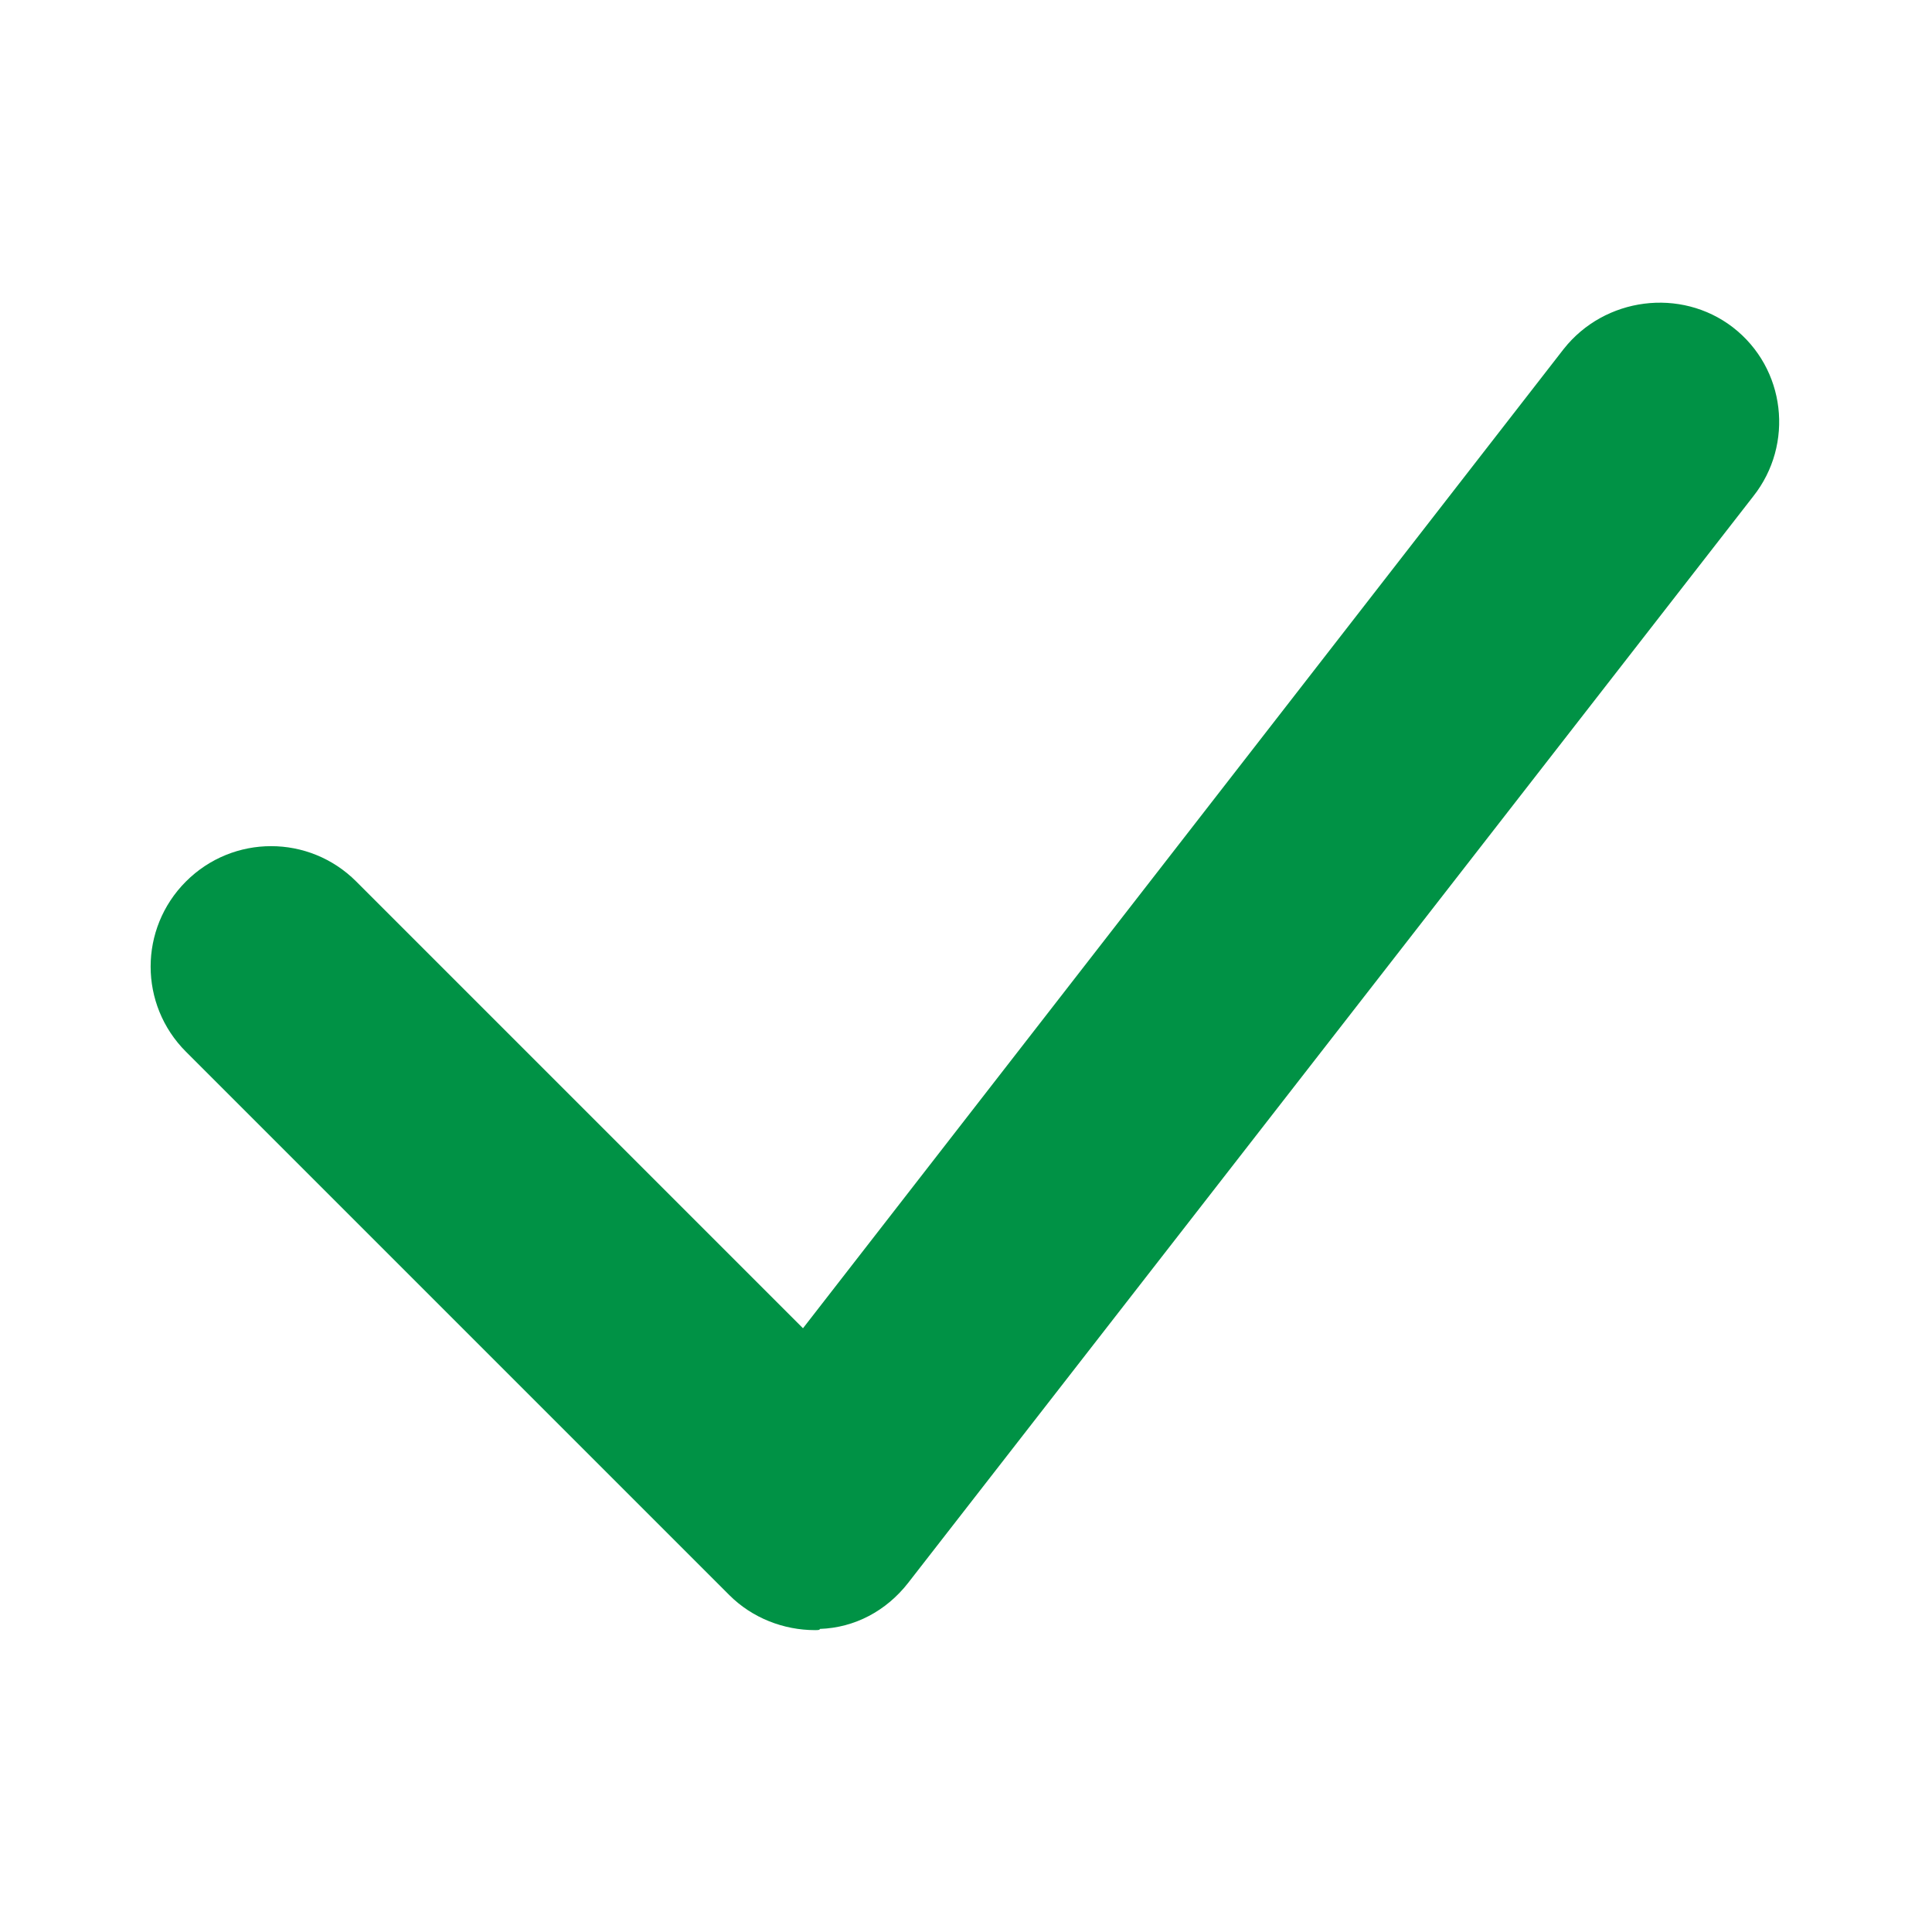
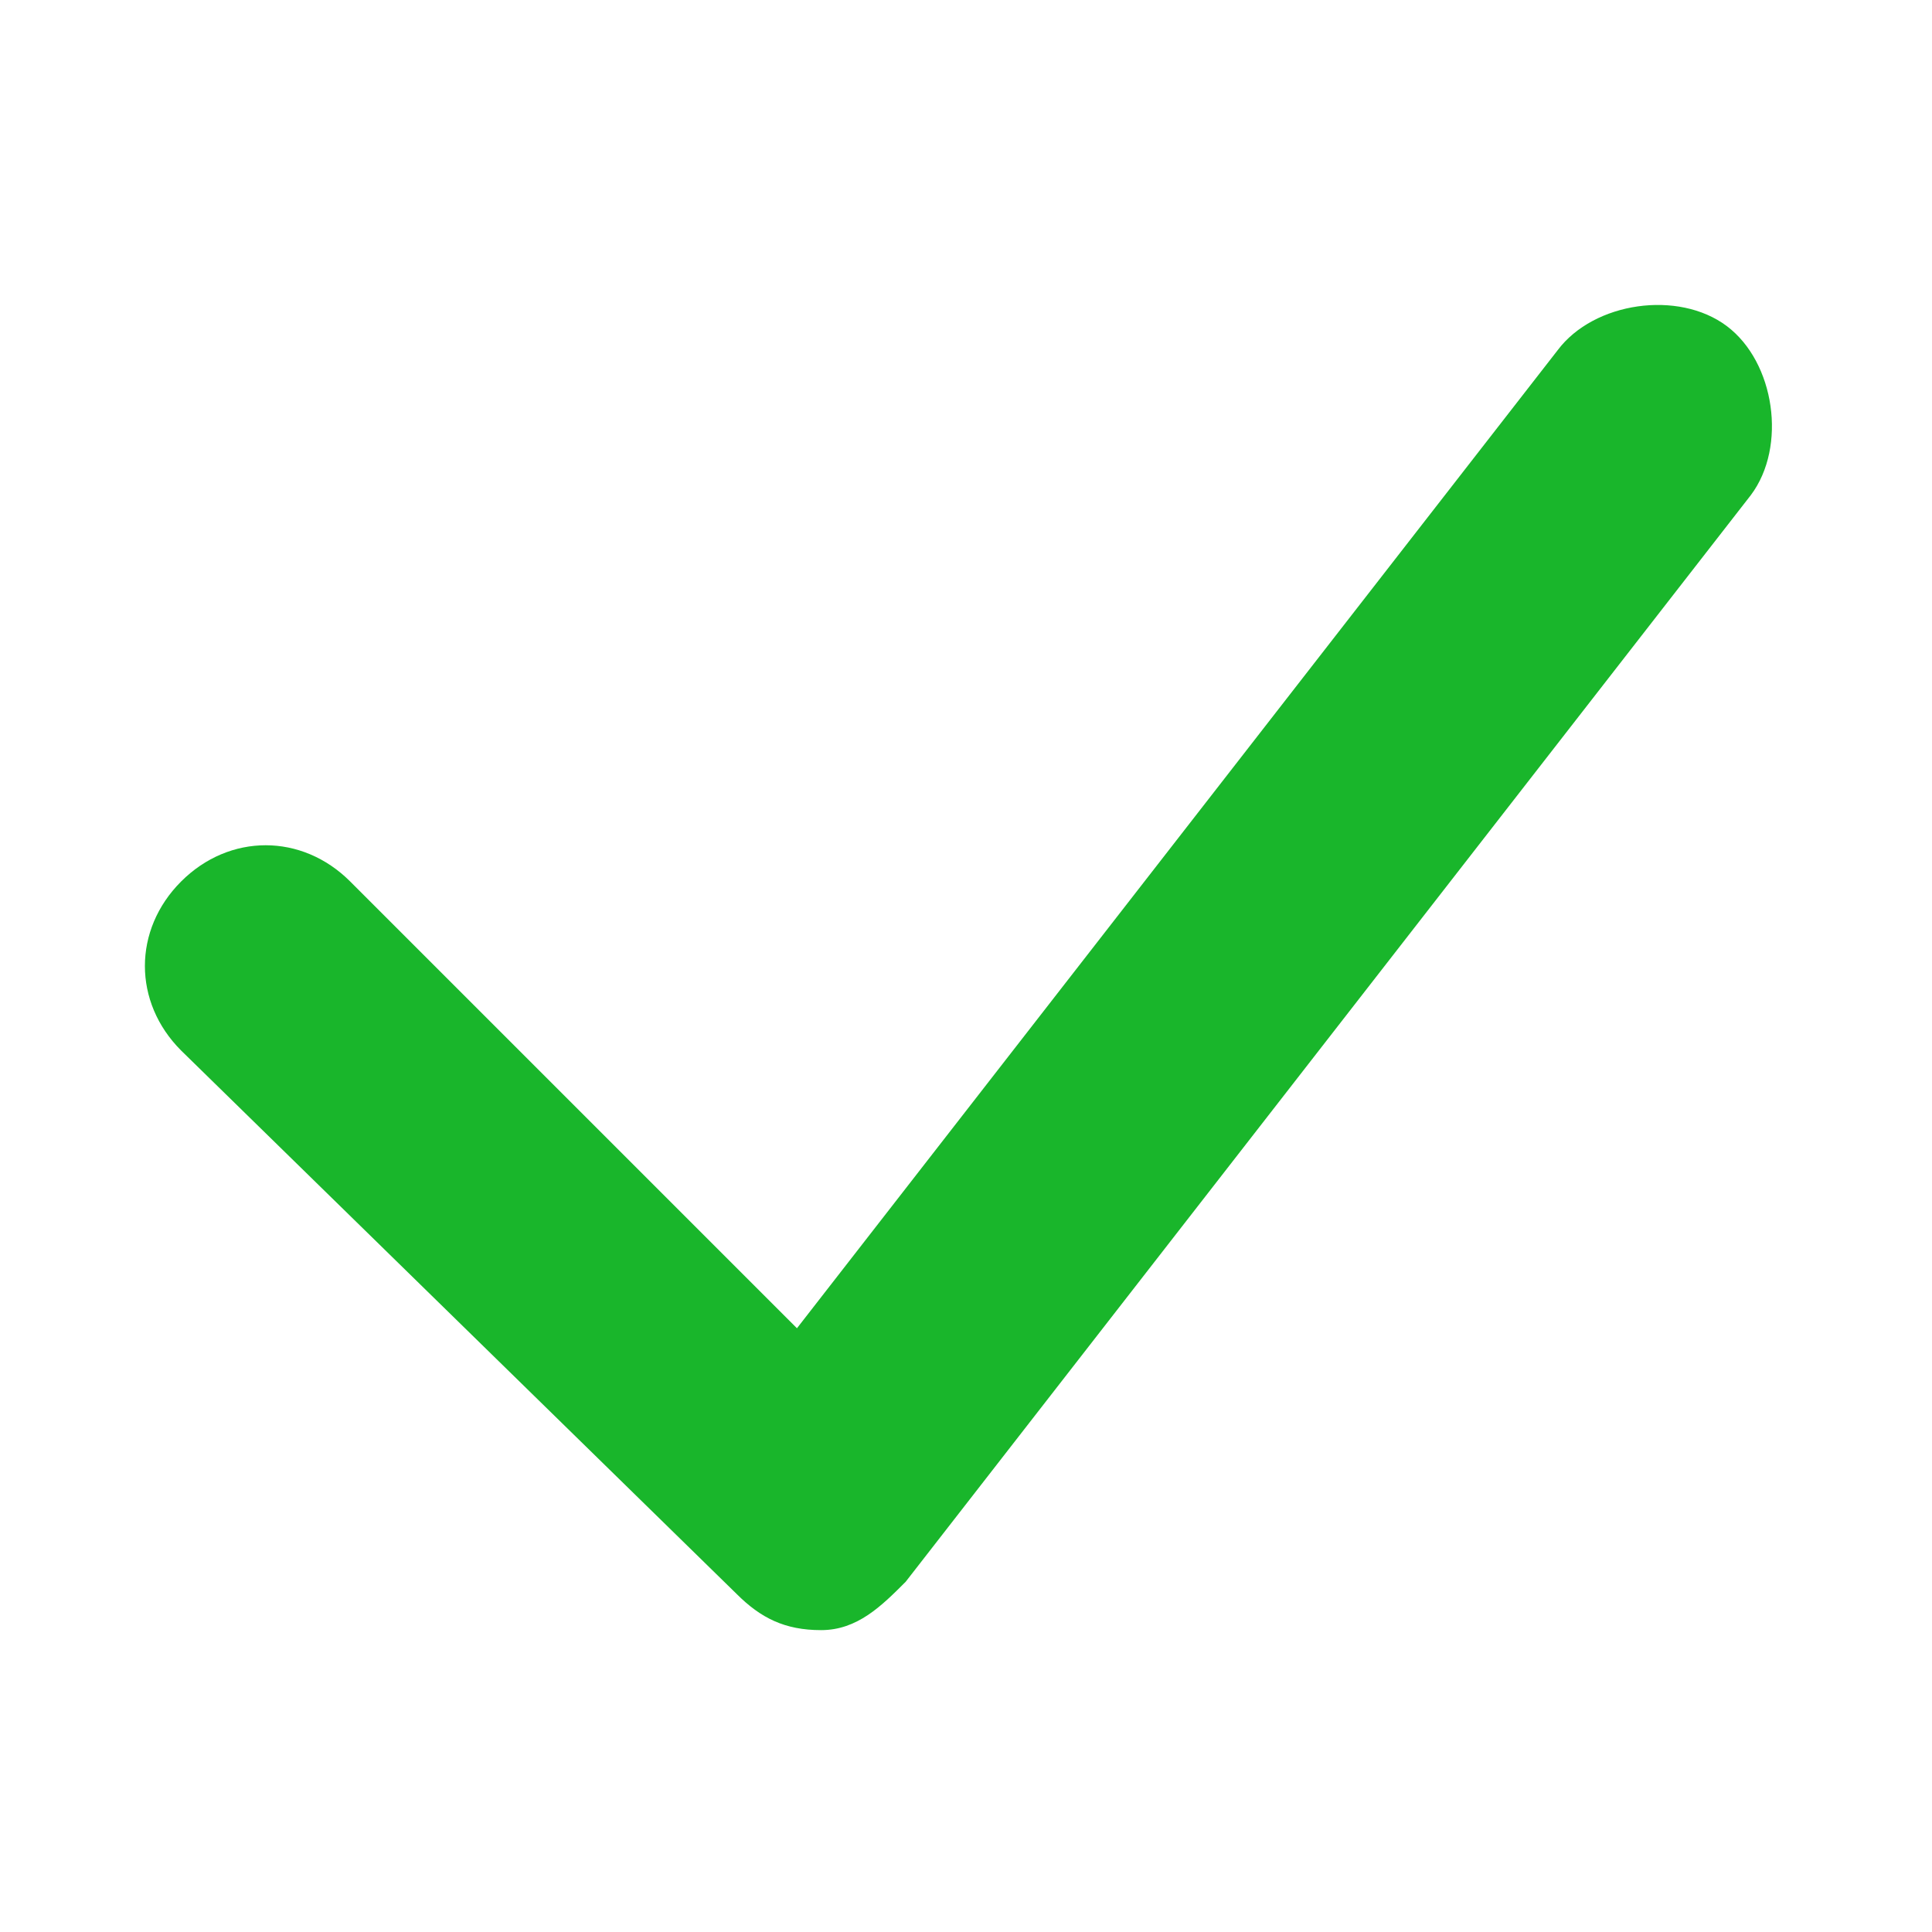
<svg xmlns="http://www.w3.org/2000/svg" version="1.1" id="圖層_1" x="0px" y="0px" viewBox="0 0 16 16" style="enable-background:new 0 0 16 16;" xml:space="preserve">
  <style type="text/css">
- 	.st0{fill:#009245;}
+ 	.st0{fill:#19B62B;}
</style>
-   <path class="st0" d="M6.75,13.5c-0.26,0-0.52-0.1-0.71-0.29l-4.5-4.5c-0.39-0.39-0.39-1.02,0-1.41s1.02-0.39,1.41,0l3.7,3.7  l6.3-8.11c0.34-0.43,0.97-0.51,1.4-0.18c0.44,0.34,0.51,0.97,0.17,1.4l-7,9c-0.18,0.23-0.44,0.37-0.73,0.38  C6.79,13.5,6.77,13.5,6.75,13.5z" />
+   <path class="st0" d="M6.8,13.5c-0.3,0-0.5-0.1-0.7-0.3L1.5,8.7c-0.4-0.4-0.4-1,0-1.4s1-0.4,1.4,0L6.6,11l6.3-8.1  c0.3-0.4,1-0.5,1.4-0.2c0.4,0.3,0.5,1,0.2,1.4l-7,9C7.3,13.3,7.1,13.5,6.8,13.5C6.8,13.5,6.8,13.5,6.8,13.5z" />
</svg>
